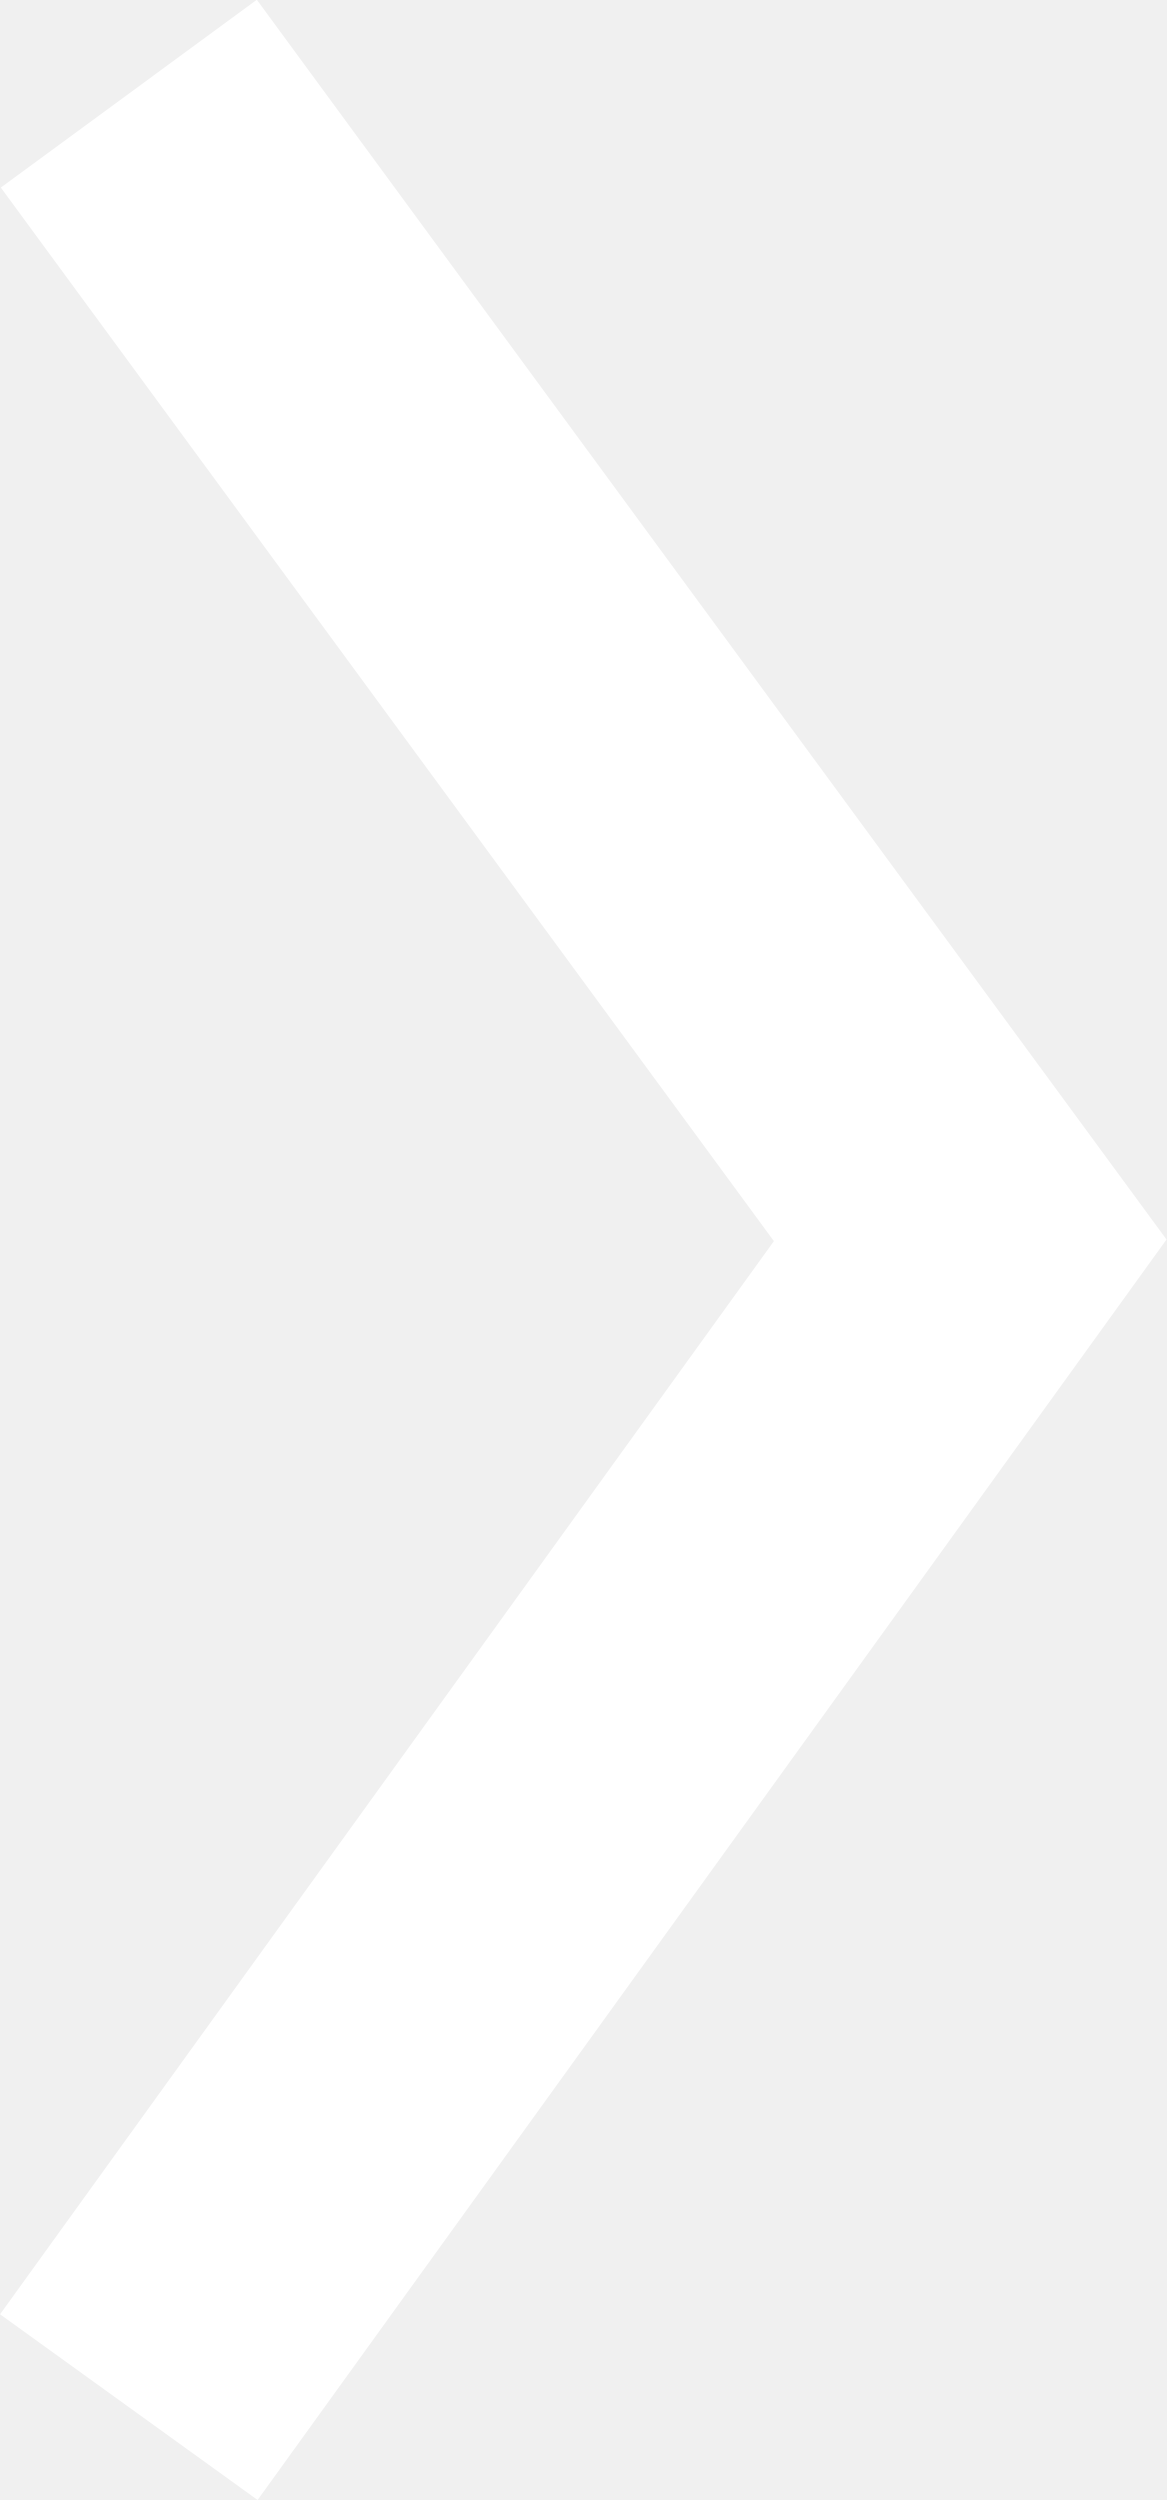
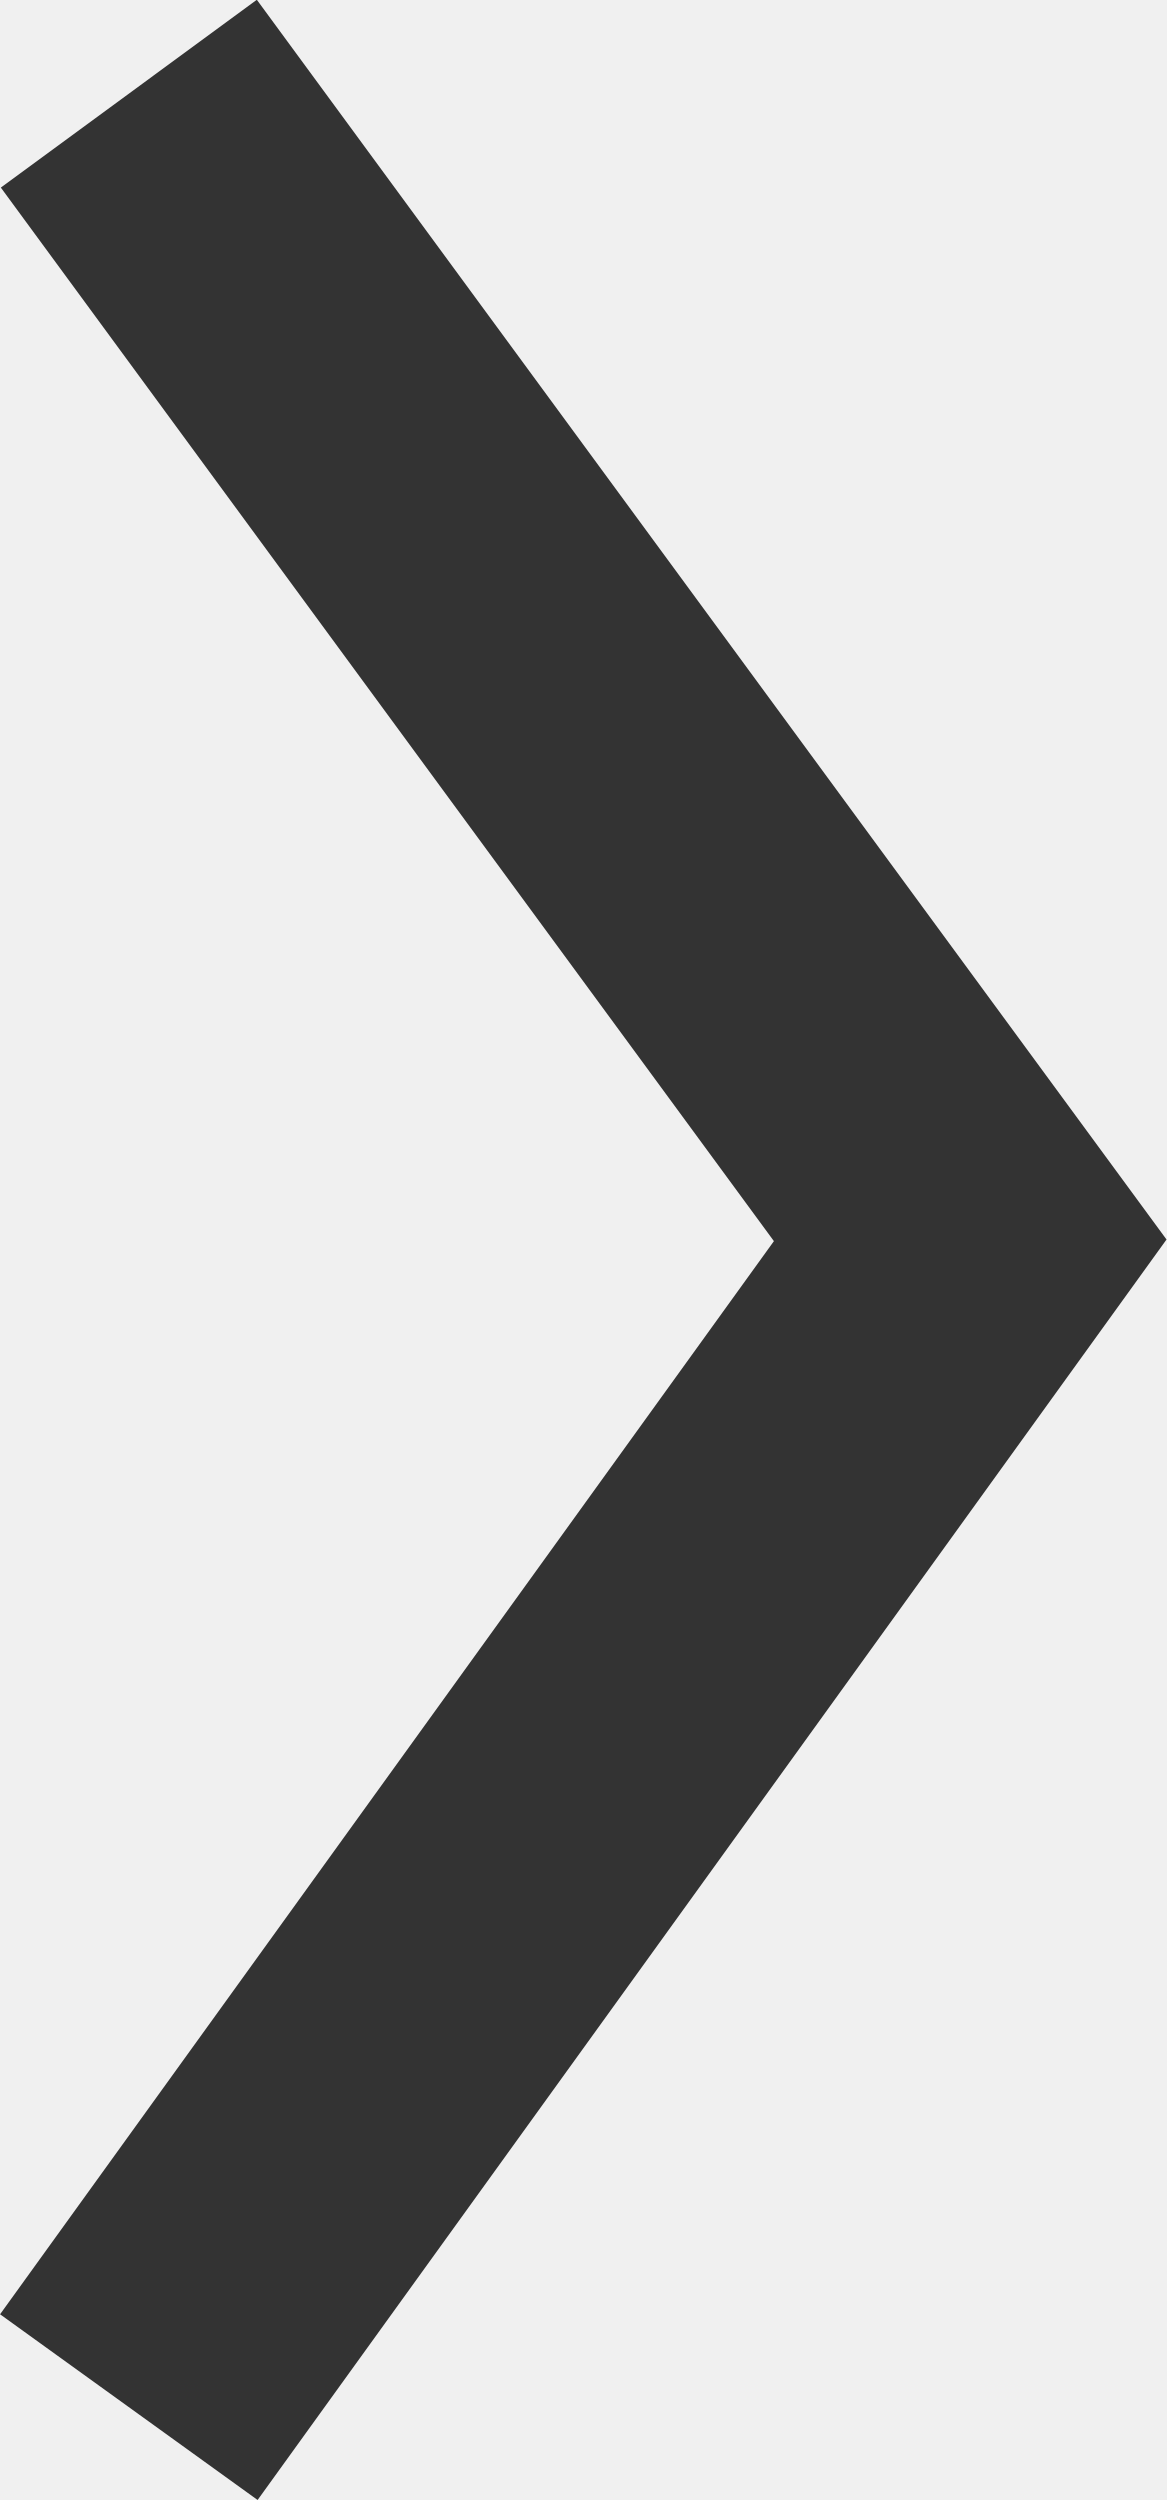
<svg xmlns="http://www.w3.org/2000/svg" width="14.695" height="31.496" viewBox="0 0 14.695 31.496">
-   <path id="arrow-right" d="M-17078.873-8938.337l10.6-14.7-10.6-14.446" transform="translate(17080.496 8968.663)" fill="none" stroke="#fff" stroke-width="4" />
+   <path id="arrow-right" d="M-17078.873-8938.337l10.6-14.7-10.6-14.446" transform="translate(17080.496 8968.663)" fill="none" stroke="#333" stroke-width="4" />
</svg>
